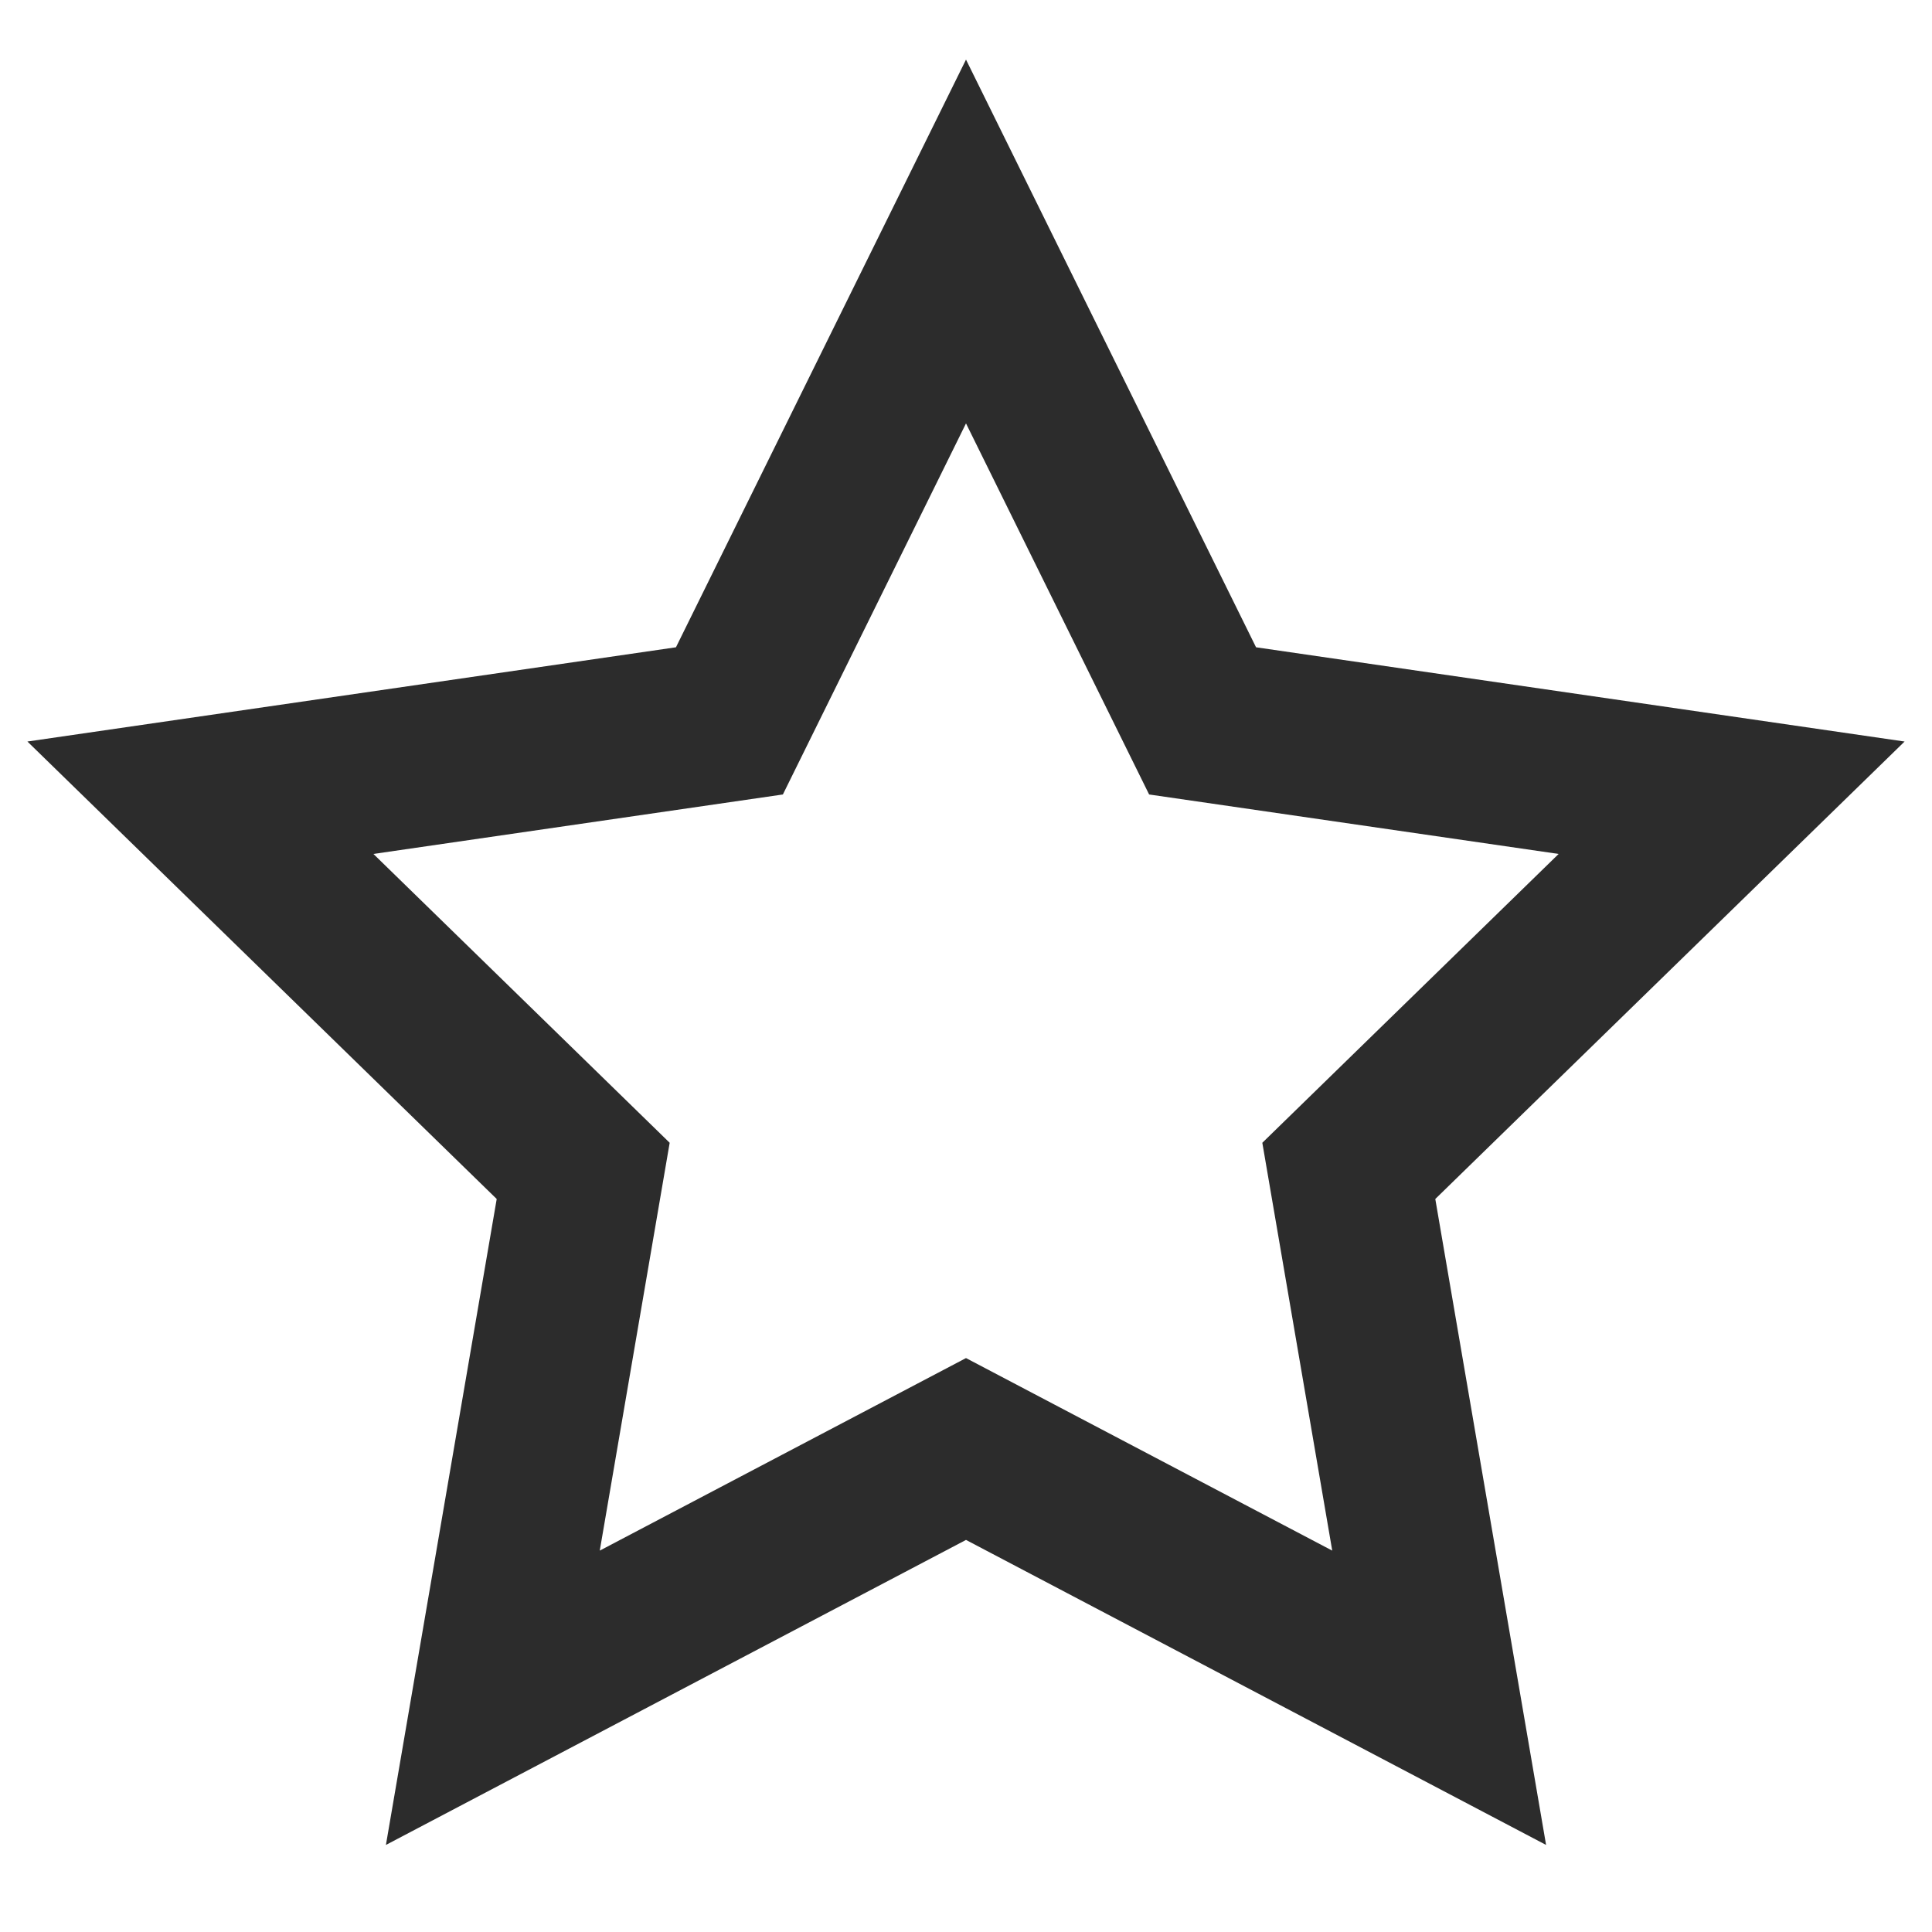
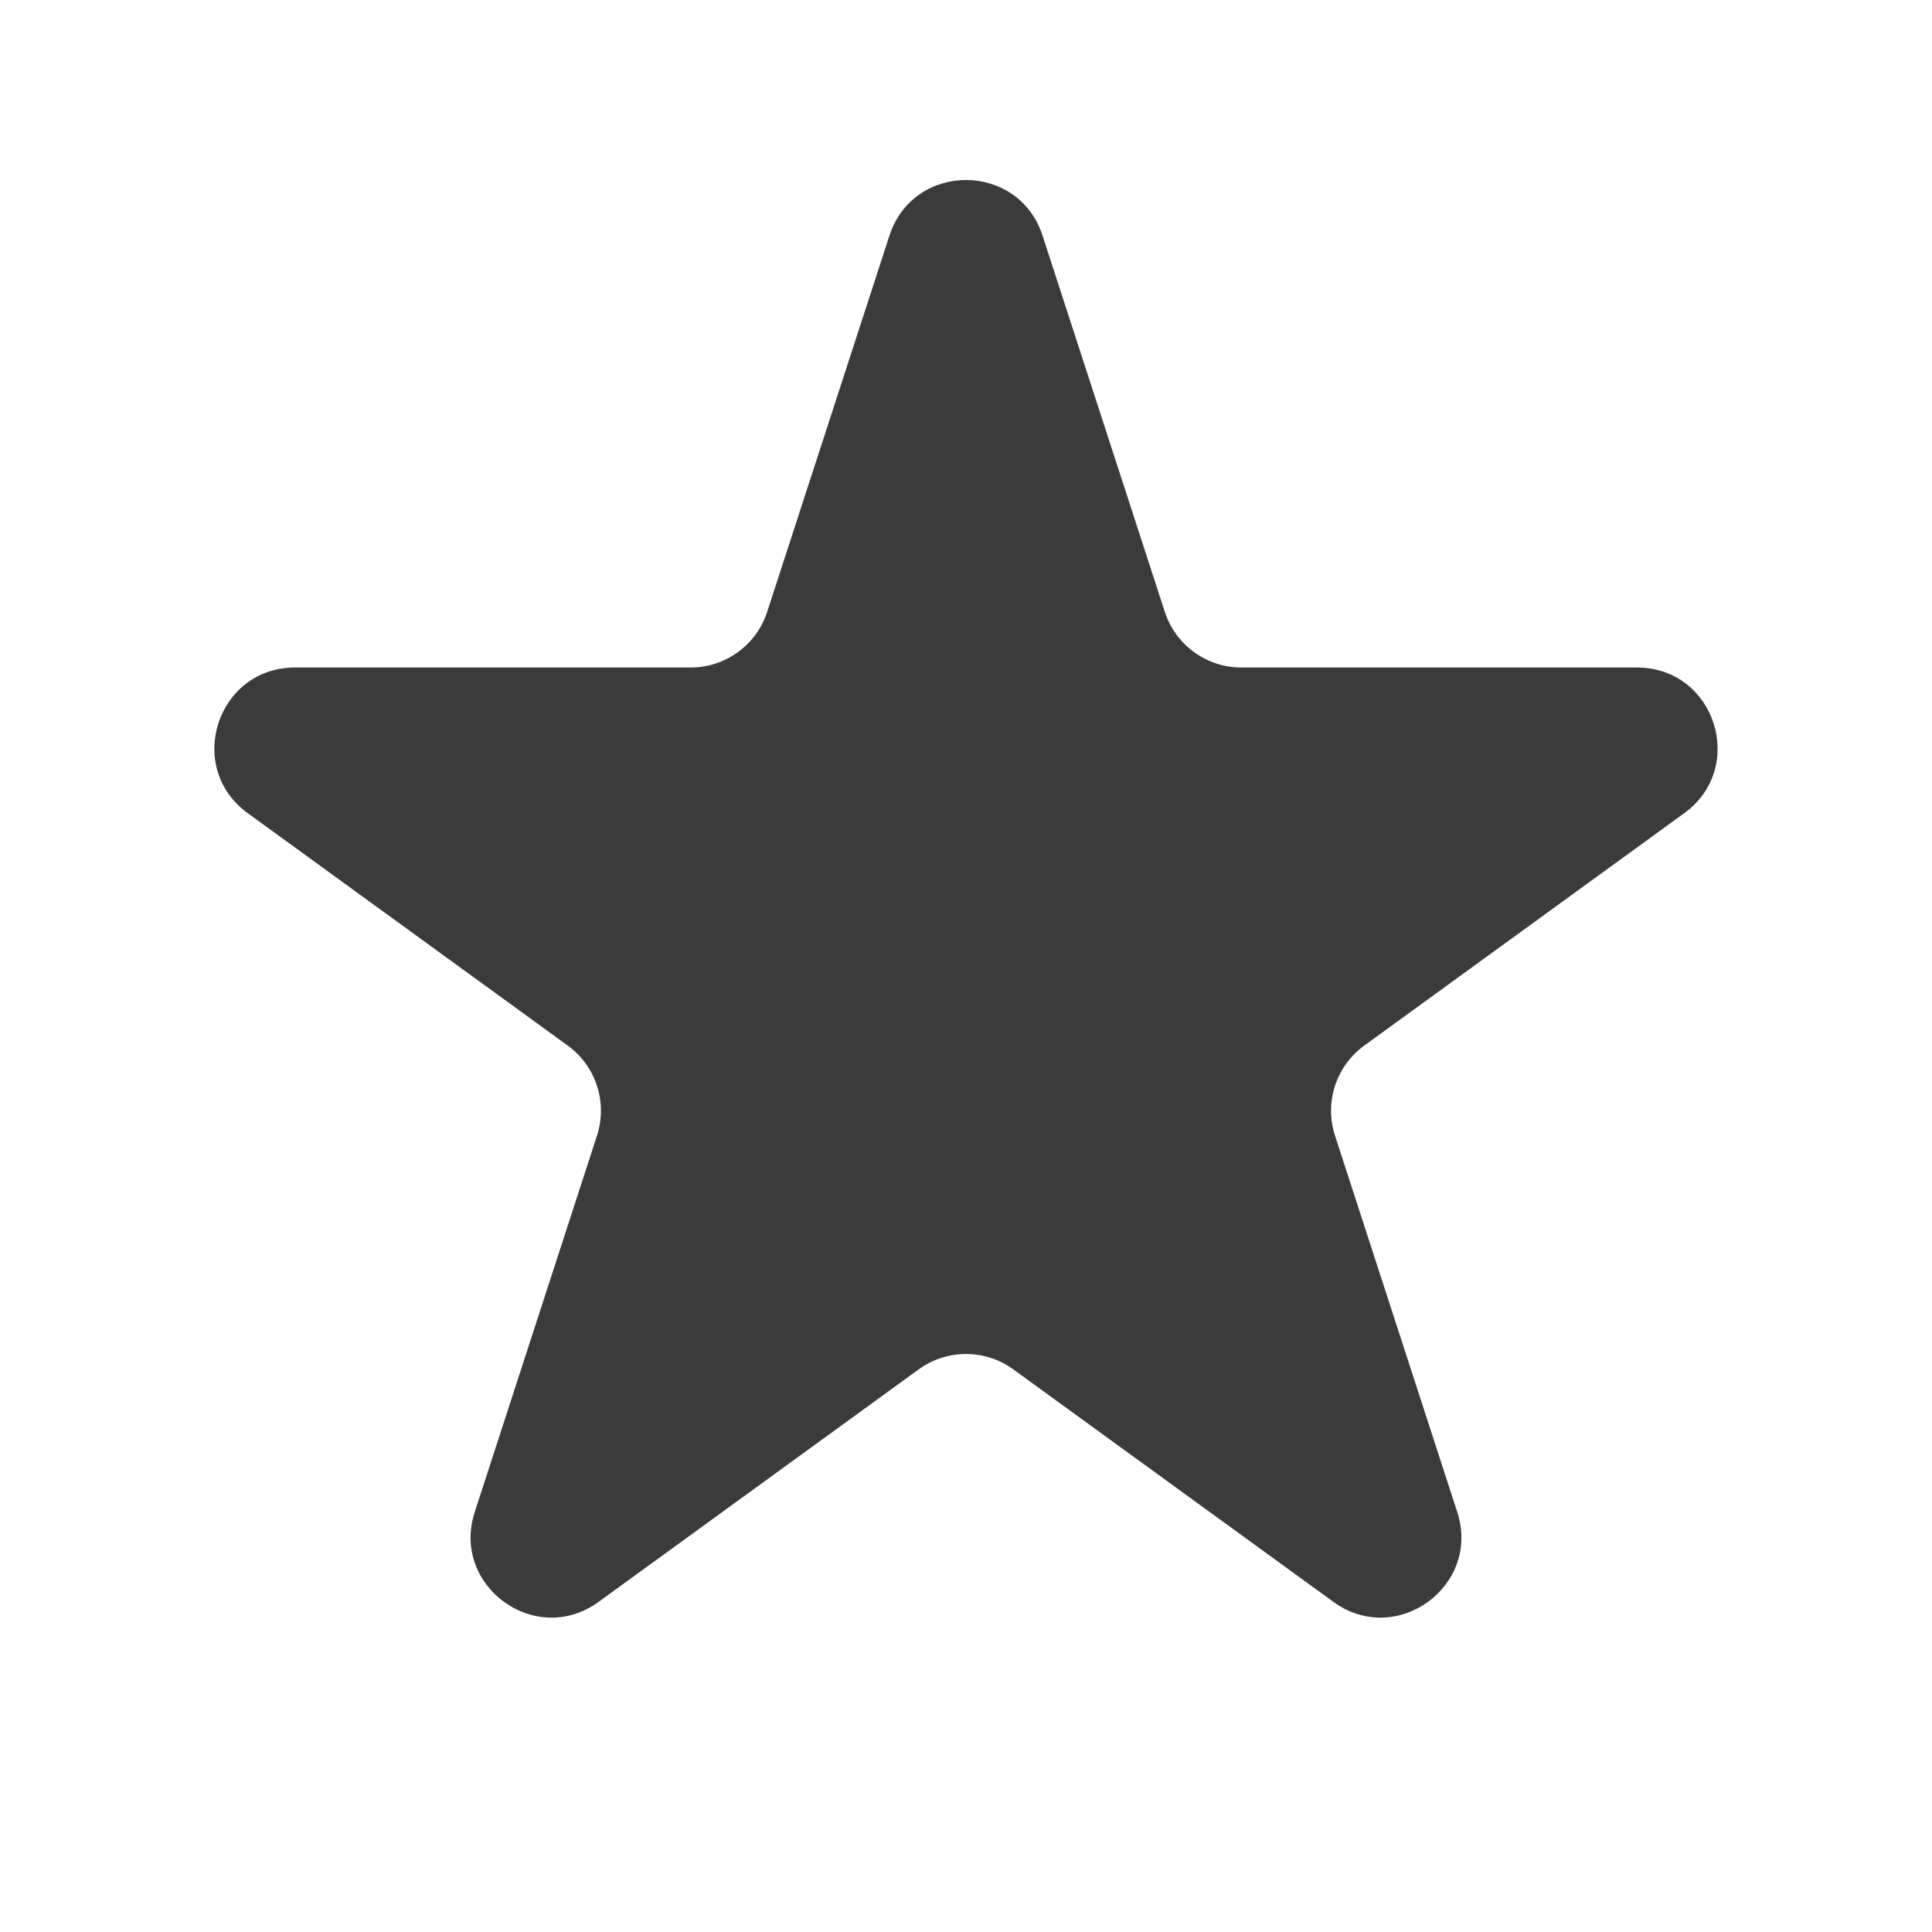
- <svg xmlns="http://www.w3.org/2000/svg" width="32" height="32" viewBox="0 0 32 32" fill="none">
-   <g id="star">
-     <path id="icon" fill-rule="evenodd" clip-rule="evenodd" d="M8.227 19.859L6.392 30.558L16 25.506L25.608 30.558L23.773 19.859L31.546 12.282L20.804 10.721L16 0.987L11.196 10.721L0.454 12.282L8.227 19.859ZM20.908 18.928L22.066 25.683L16 22.494L9.934 25.683L11.092 18.928L6.185 14.144L12.967 13.159L16 7.013L19.033 13.159L25.816 14.144L20.908 18.928Z" fill="#2C2C2C" />
-   </g>
+ <svg xmlns="http://www.w3.org/2000/svg" width="24" height="24" viewBox="0 0 24 24" fill="none">
+   <path fill-rule="evenodd" clip-rule="evenodd" d="M12.951 2.927C12.652 2.006 11.348 2.006 11.049 2.927L9.53 7.601C9.396 8.013 9.013 8.292 8.579 8.292H3.665C2.696 8.292 2.293 9.531 3.077 10.101L7.053 12.989C7.403 13.244 7.55 13.695 7.416 14.107L5.898 18.781C5.598 19.702 6.653 20.469 7.436 19.899L11.412 17.011C11.763 16.756 12.237 16.756 12.588 17.011L16.564 19.899C17.347 20.469 18.402 19.702 18.102 18.781L16.584 14.107C16.45 13.695 16.596 13.244 16.947 12.989L20.923 10.101C21.706 9.531 21.304 8.292 20.335 8.292H15.421C14.988 8.292 14.604 8.013 14.47 7.601L12.951 2.927Z" fill="#3B3B3B" />
</svg>
